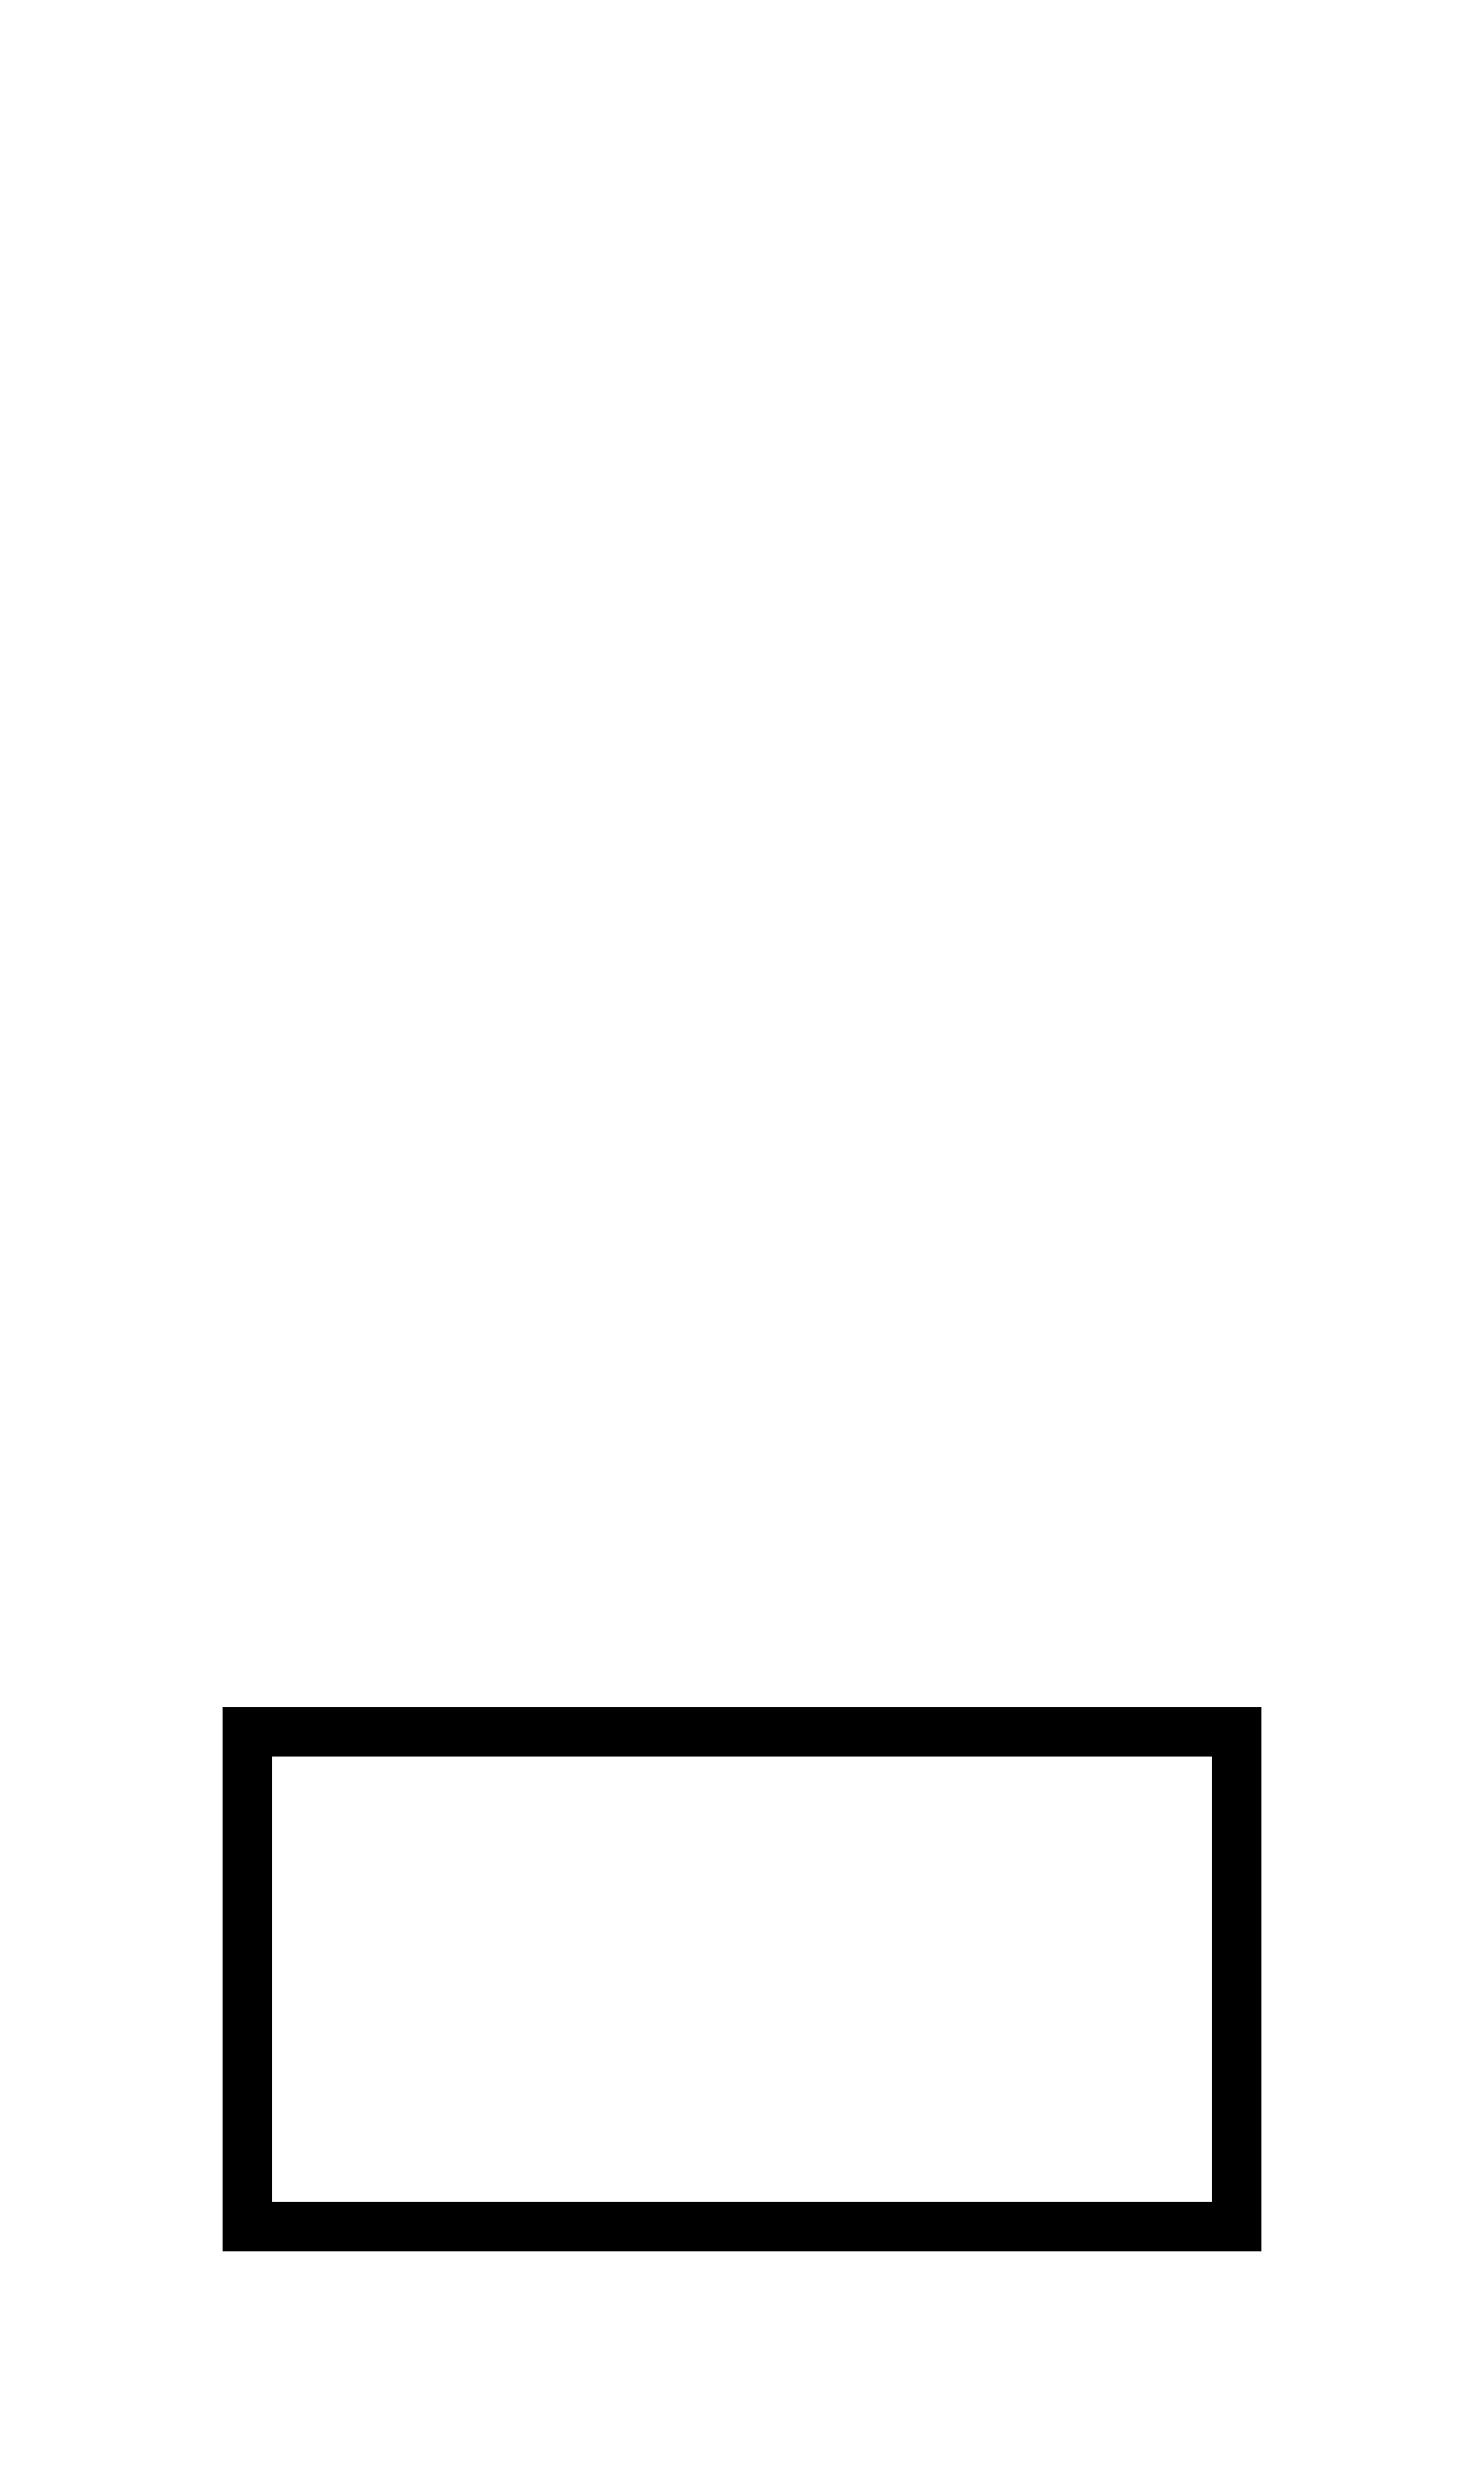
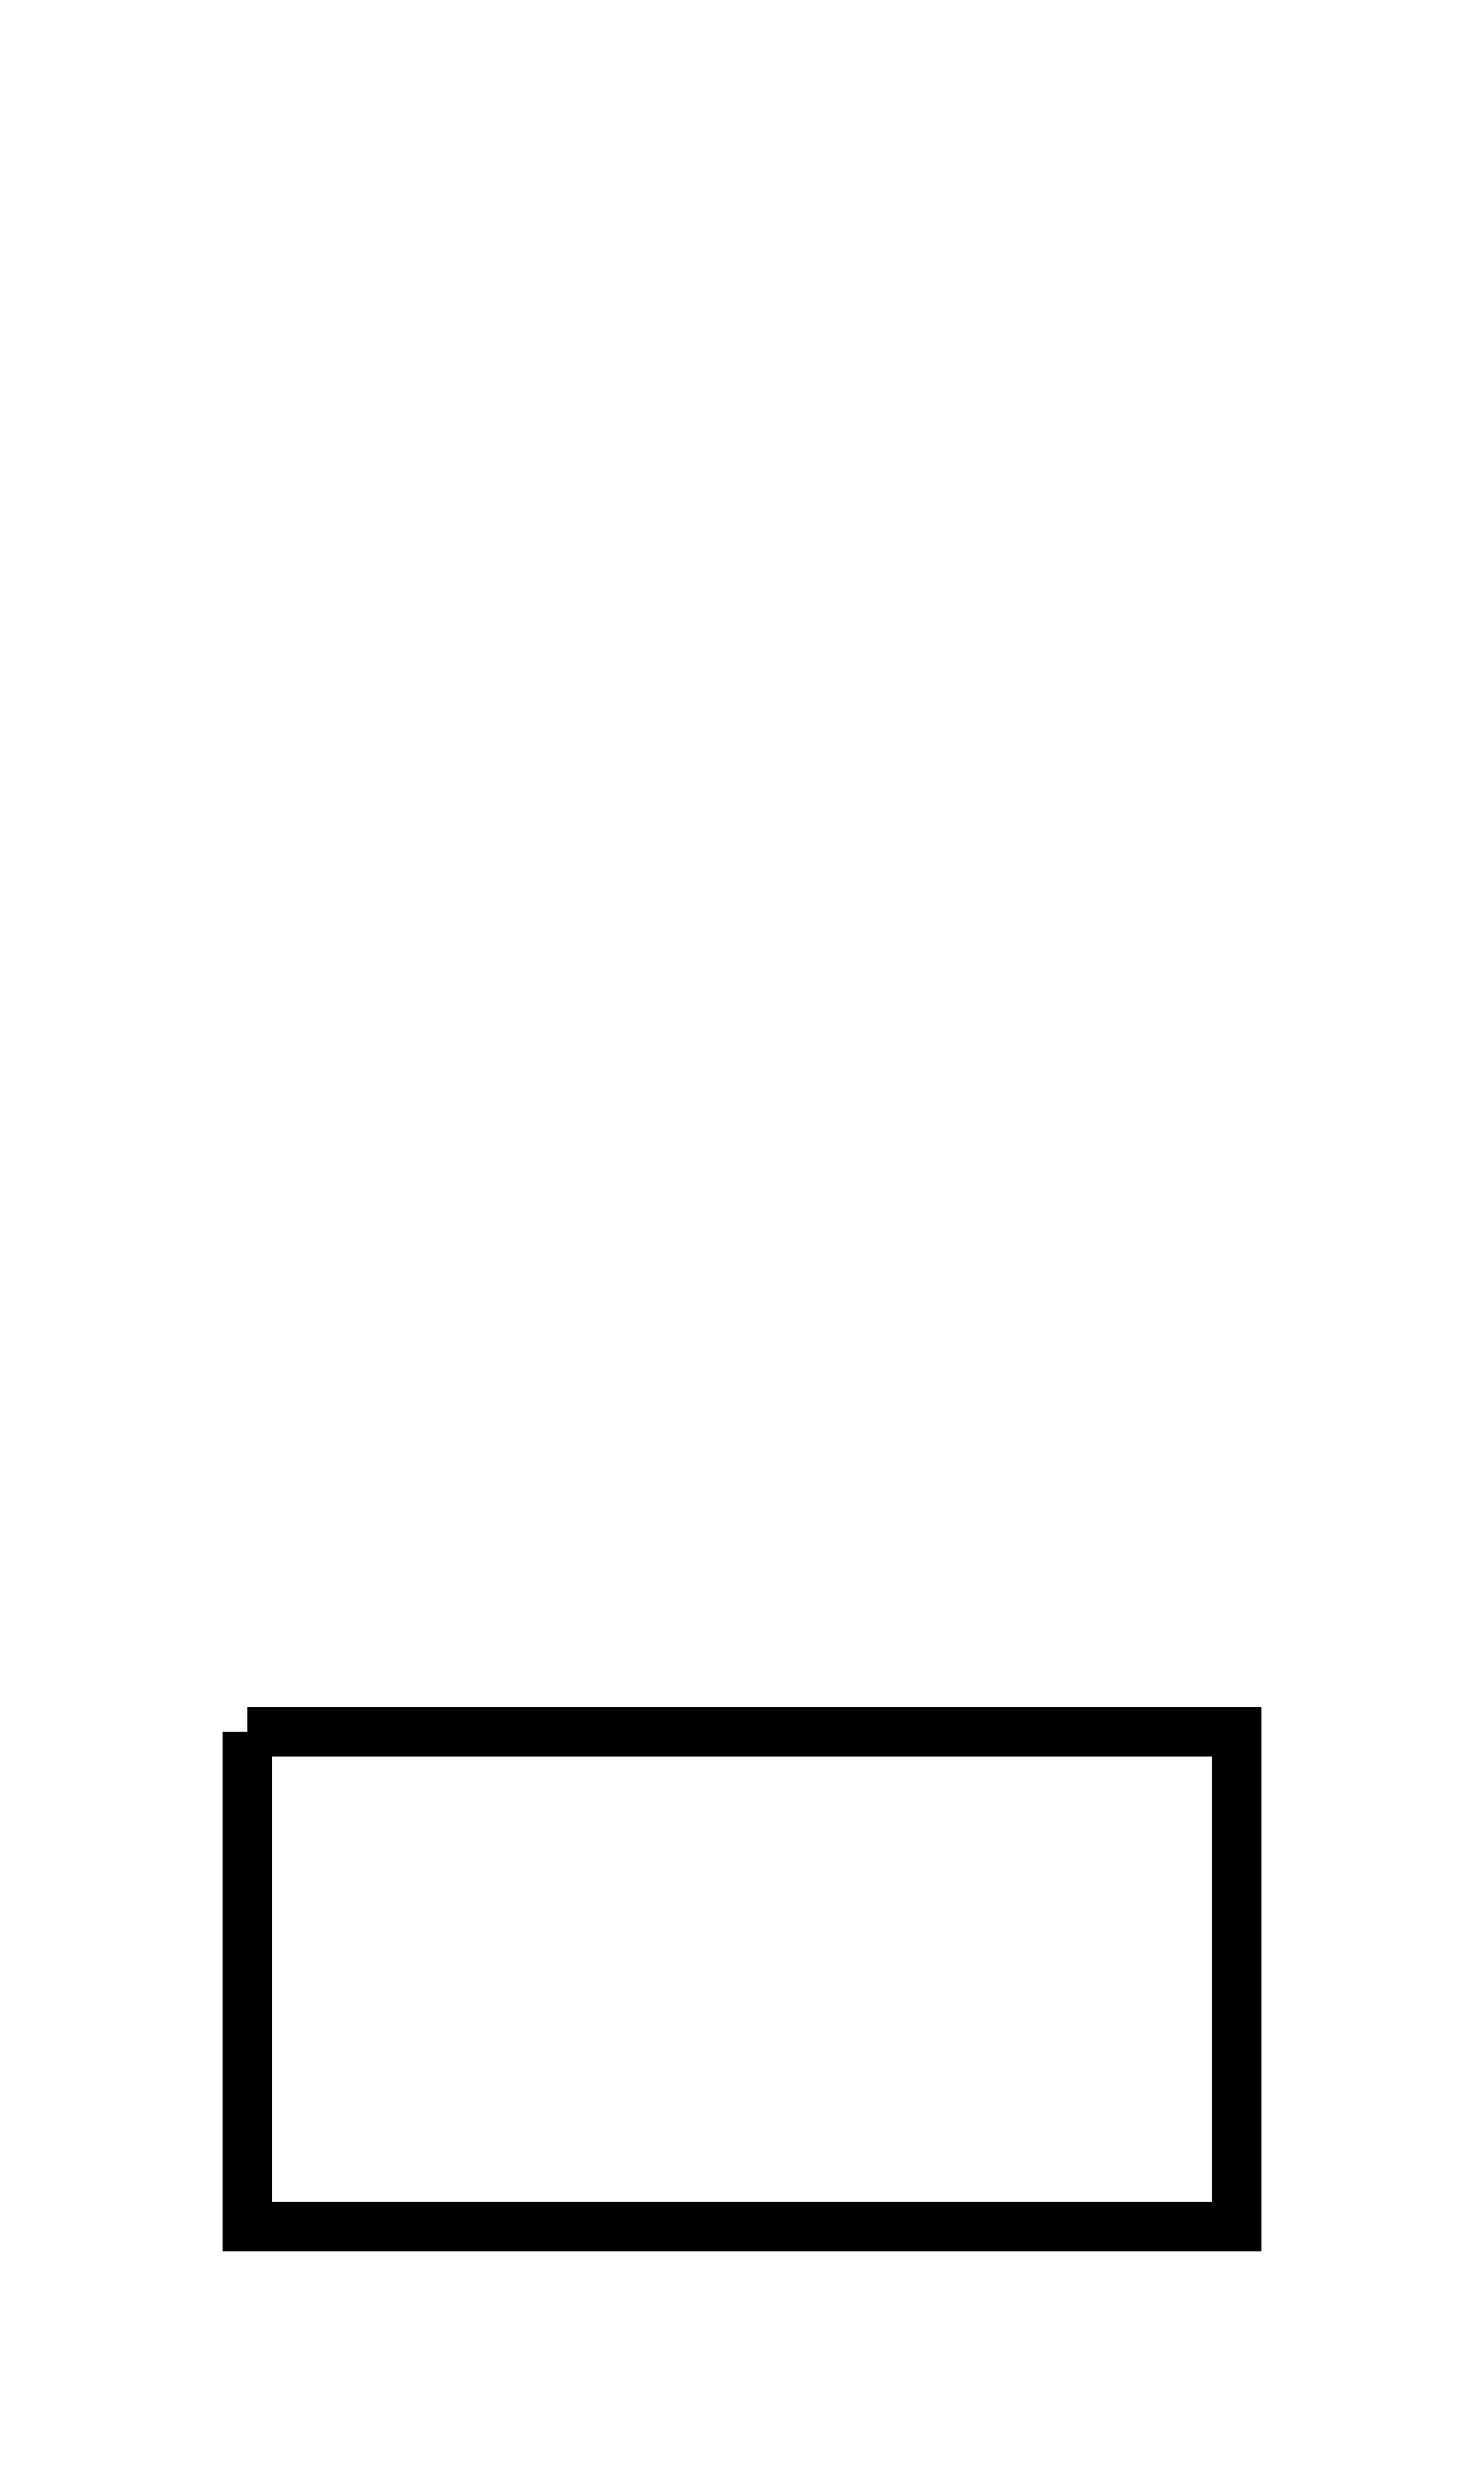
- <svg xmlns="http://www.w3.org/2000/svg" version="1.1" id="Ebene_1" x="0px" y="0px" width="600px" height="1000px" viewBox="0 0 600 1000" style="enable-background:new 0 0 600 1000;" xml:space="preserve">
+ <svg xmlns="http://www.w3.org/2000/svg" version="1.1" id="Ebene_1" x="0px" y="0px" width="600px" height="1000px" viewBox="0 0 600 1000" enable-background="new 0 0 600 1000" xml:space="preserve">
  <g id="ROOT">
    <g id="LETTERZ">
      <g id="A">
		</g>
      <g id="B">
		</g>
      <g id="C">
		</g>
      <g id="D">
		</g>
      <g id="E">
		</g>
      <g id="F">
		</g>
      <g id="G">
		</g>
      <g id="H">
		</g>
      <g id="I">
		</g>
      <g id="J">
		</g>
      <g id="K">
		</g>
      <g id="L">
		</g>
      <g id="M">
		</g>
      <g id="N">
		</g>
      <g id="O">
		</g>
      <g id="P">
		</g>
      <g id="Q">
		</g>
      <g id="R">
		</g>
      <g id="S">
		</g>
      <g id="T">
		</g>
      <g id="U">
		</g>
      <g id="V">
		</g>
      <g id="W">
		</g>
      <g id="X">
		</g>
      <g id="Y">
		</g>
      <g id="Z">
		</g>
    </g>
    <g id="NUMBERZ">
      <g id="_x30_">
		</g>
      <g id="_x31_">
		</g>
      <g id="_x32_">
		</g>
      <g id="_x33_">
		</g>
      <g id="_x34_">
		</g>
      <g id="_x35_">
		</g>
      <g id="_x36_">
		</g>
      <g id="_x37_">
		</g>
      <g id="_x38_">
		</g>
      <g id="_x39_">
		</g>
    </g>
    <g id="SYMBOLZ">
      <g id=":">
		</g>
      <g id="_x3B_">
		</g>
      <g id="_x3C_">
		</g>
      <g id="_x3D_">
		</g>
      <g id="_x3E_">
		</g>
      <g id="_x3F_">
		</g>
      <g id="_x40_">
		</g>
      <g id="_x21_">
		</g>
      <g id="_x22_">
		</g>
      <g id="_x23_">
		</g>
      <g id="_x24_">
		</g>
      <g id="_x25_">
		</g>
      <g id="_x26_">
		</g>
      <g id="_x27_">
		</g>
      <g id="_x28_">
		</g>
      <g id="_x29_">
		</g>
      <g id="_x2A_">
		</g>
      <g id="_x2B_">
		</g>
      <g id="_x2C_">
		</g>
      <g id="_x2D_">
		</g>
      <g id="_x2E_">
		</g>
      <g id="_x2F_">
		</g>
      <g id="_x5B_">
		</g>
      <g id="_x5C_">
		</g>
      <g id="_x5E_">
		</g>
      <g id="_x5F_">
-         <rect x="100" y="700" style="fill:none;stroke:#000000;stroke-width:20;stroke-miterlimit:10;" width="400" height="200" />
+         <polyline fill="none" stroke="#000000" stroke-width="20" stroke-miterlimit="10" points="100,700 500,700 500,900 100,900      100,700    " />
      </g>
      <g id="_xB4_">
		</g>
      <g id="_x7B_">
		</g>
      <g id="_x7C_">
		</g>
      <g id="_x7D_">
		</g>
      <g id="_x7E_">
		</g>
    </g>
  </g>
</svg>
